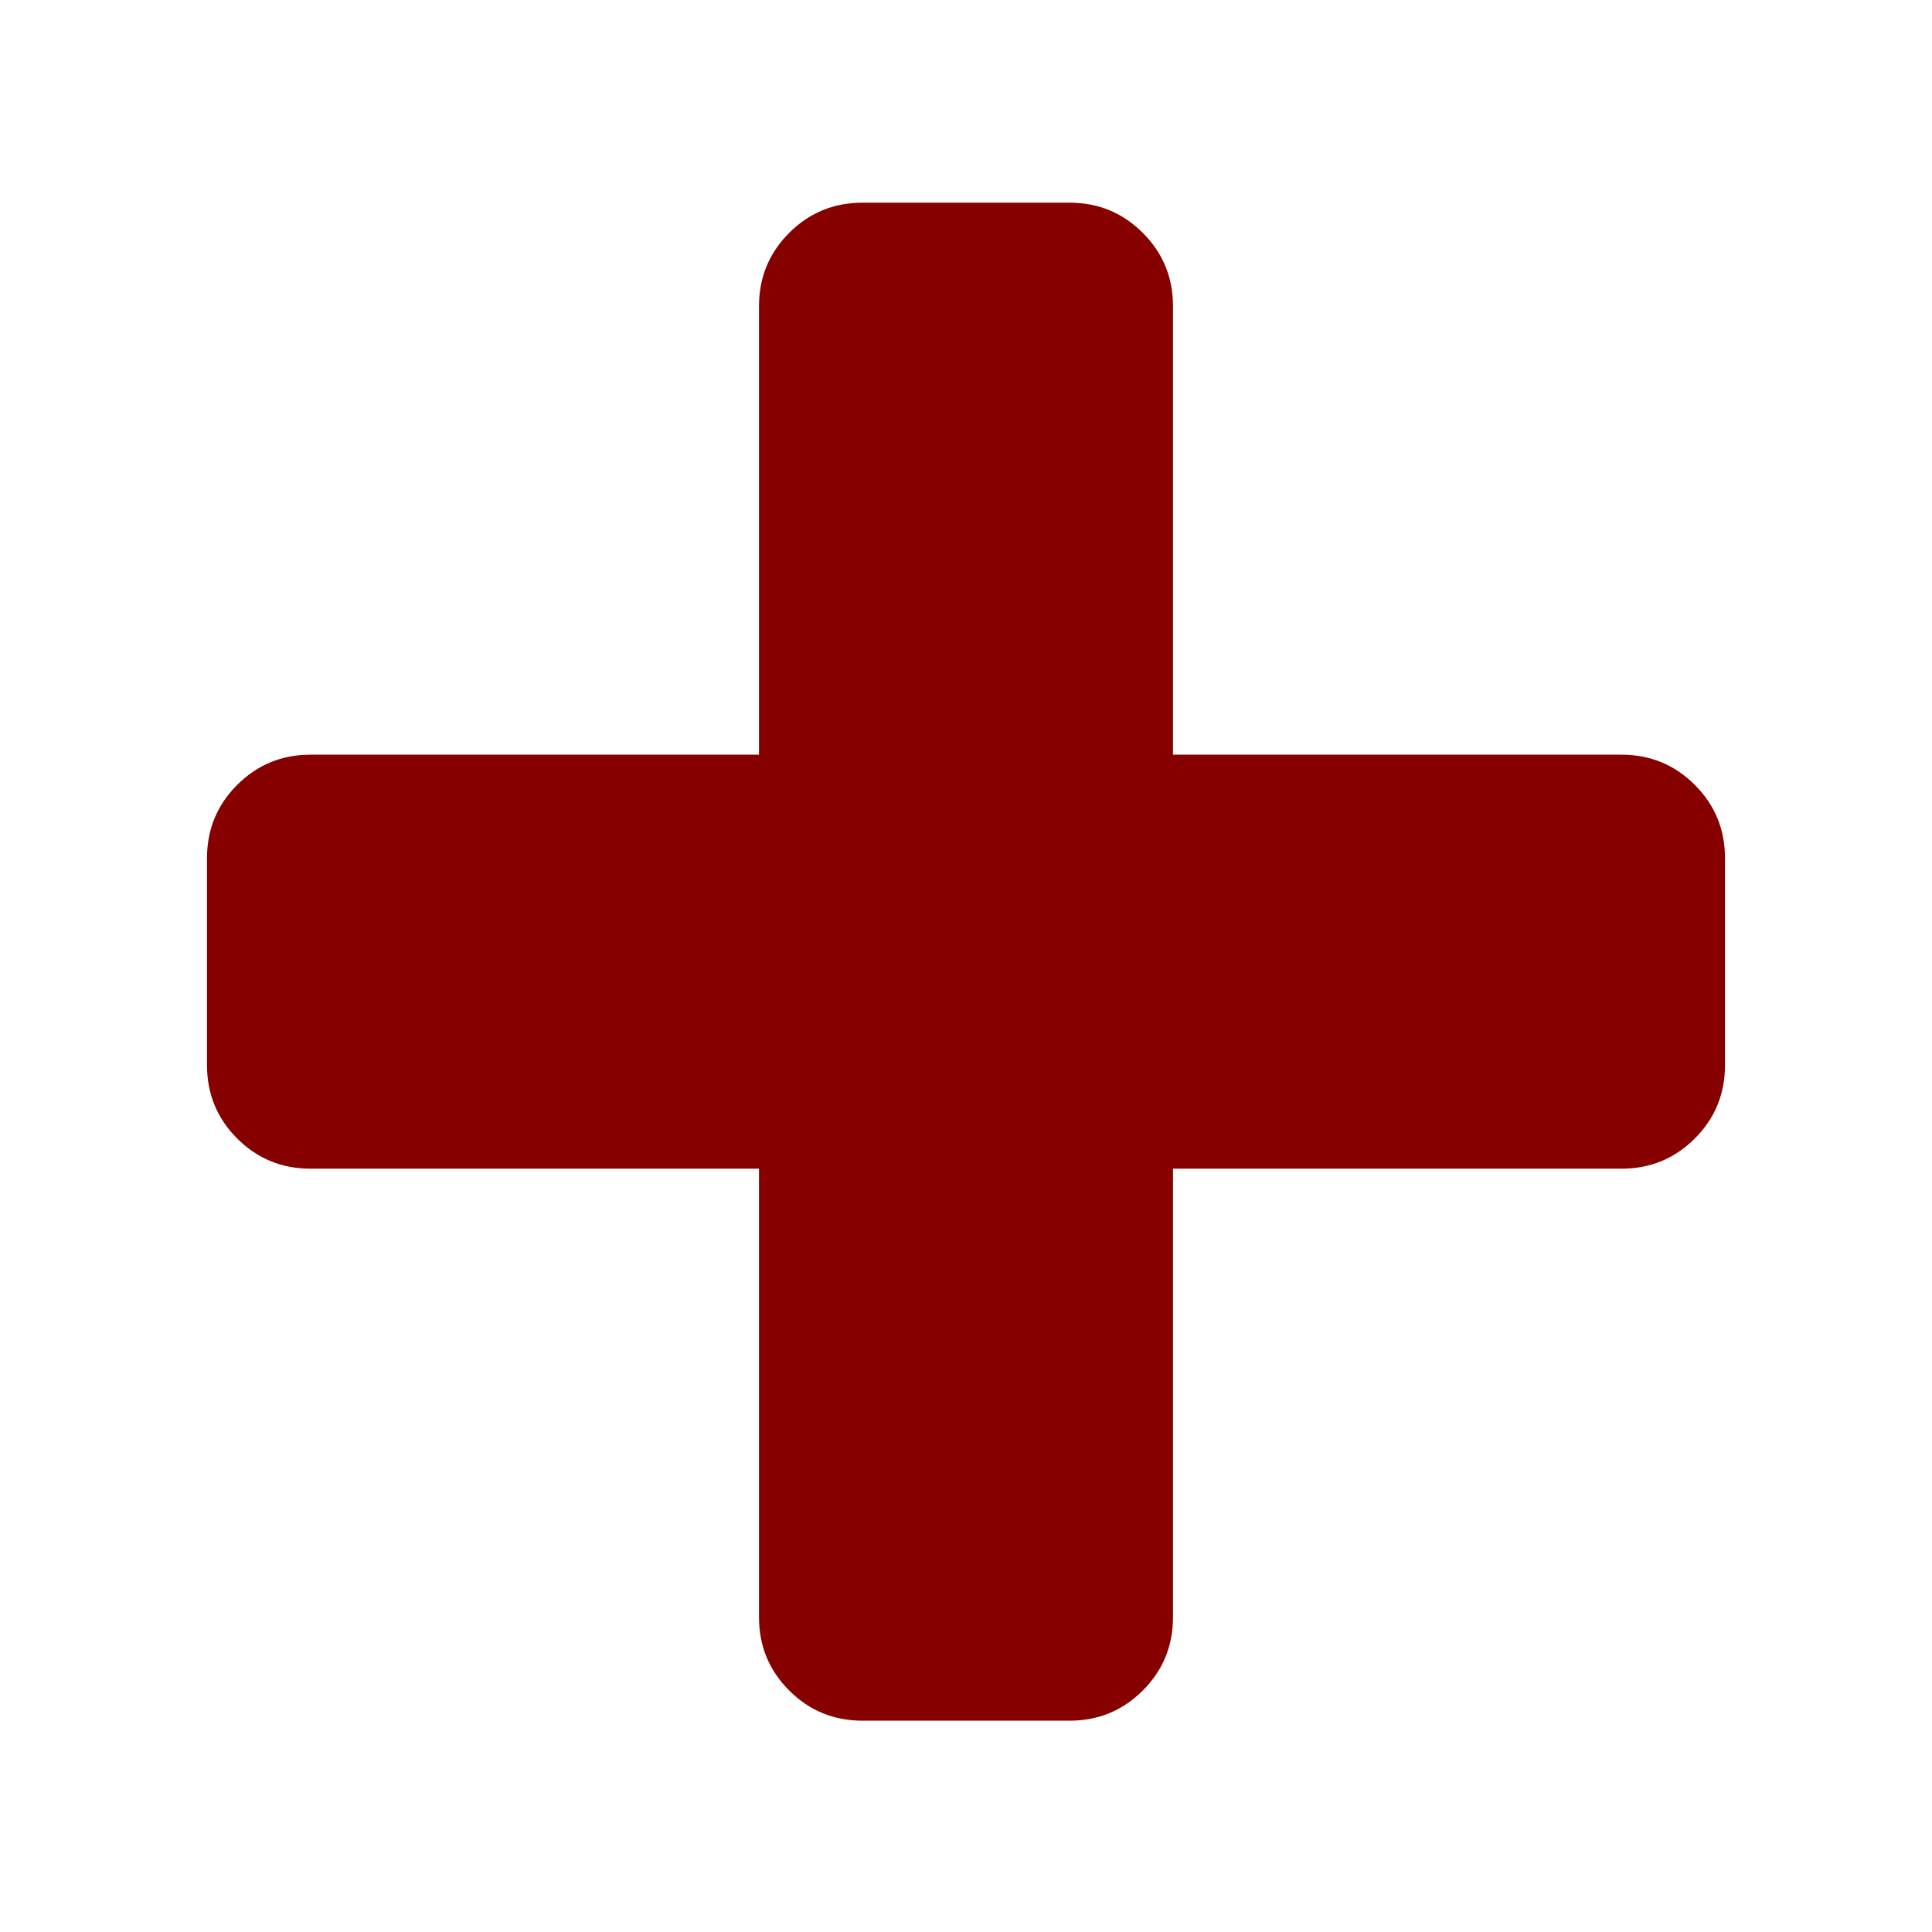
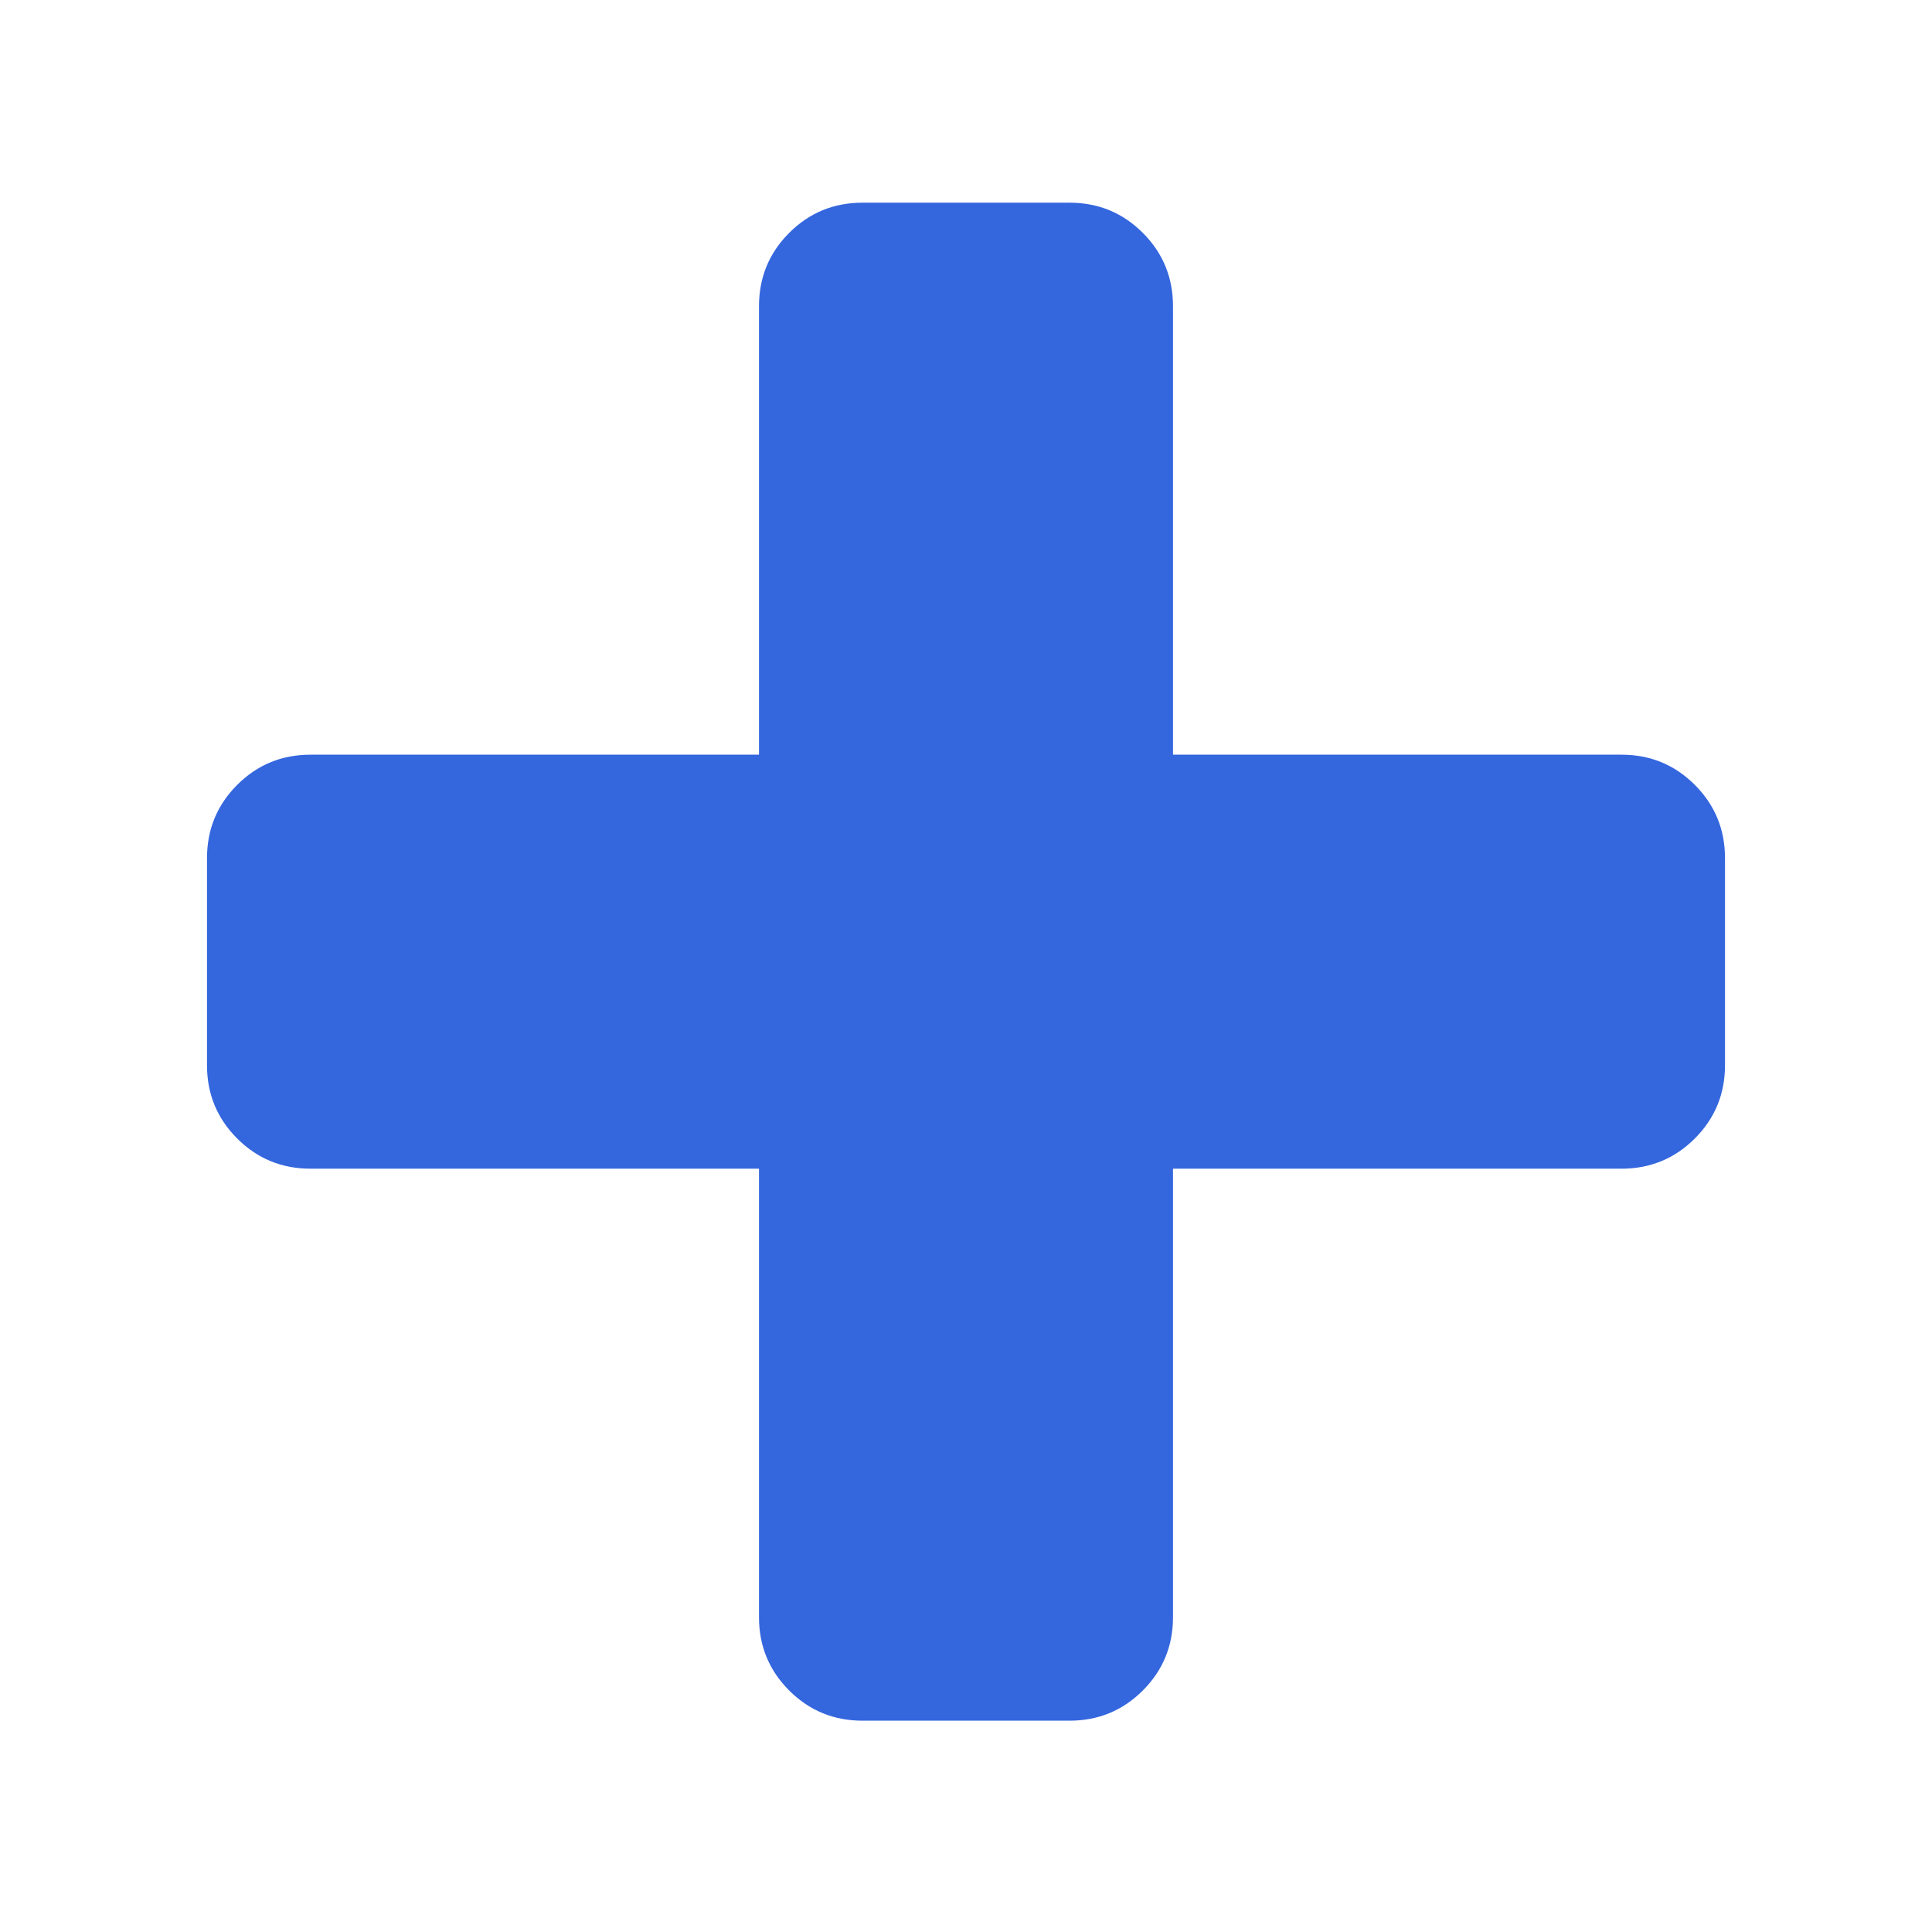
- <svg xmlns="http://www.w3.org/2000/svg" width="13" height="13" viewBox="0 0 1792 1792">
-   <path fill="#870000" d="M1600 796v192q0 40-28 68t-68 28h-416v416q0 40-28 68t-68 28h-192q-40 0-68-28t-28-68v-416h-416q-40 0-68-28t-28-68v-192q0-40 28-68t68-28h416v-416q0-40 28-68t68-28h192q40 0 68 28t28 68v416h416q40 0 68 28t28 68z" />
+ <svg xmlns="http://www.w3.org/2000/svg" height="13" viewBox="0 0 1792 1792" width="13">
+   <path d="m1600 796v192q0 40-28 68t-68 28h-416v416q0 40-28 68t-68 28h-192q-40 0-68-28t-28-68v-416h-416q-40 0-68-28t-28-68v-192q0-40 28-68t68-28h416v-416q0-40 28-68t68-28h192q40 0 68 28t28 68v416h416q40 0 68 28t28 68z" fill="#3466de" />
</svg>
